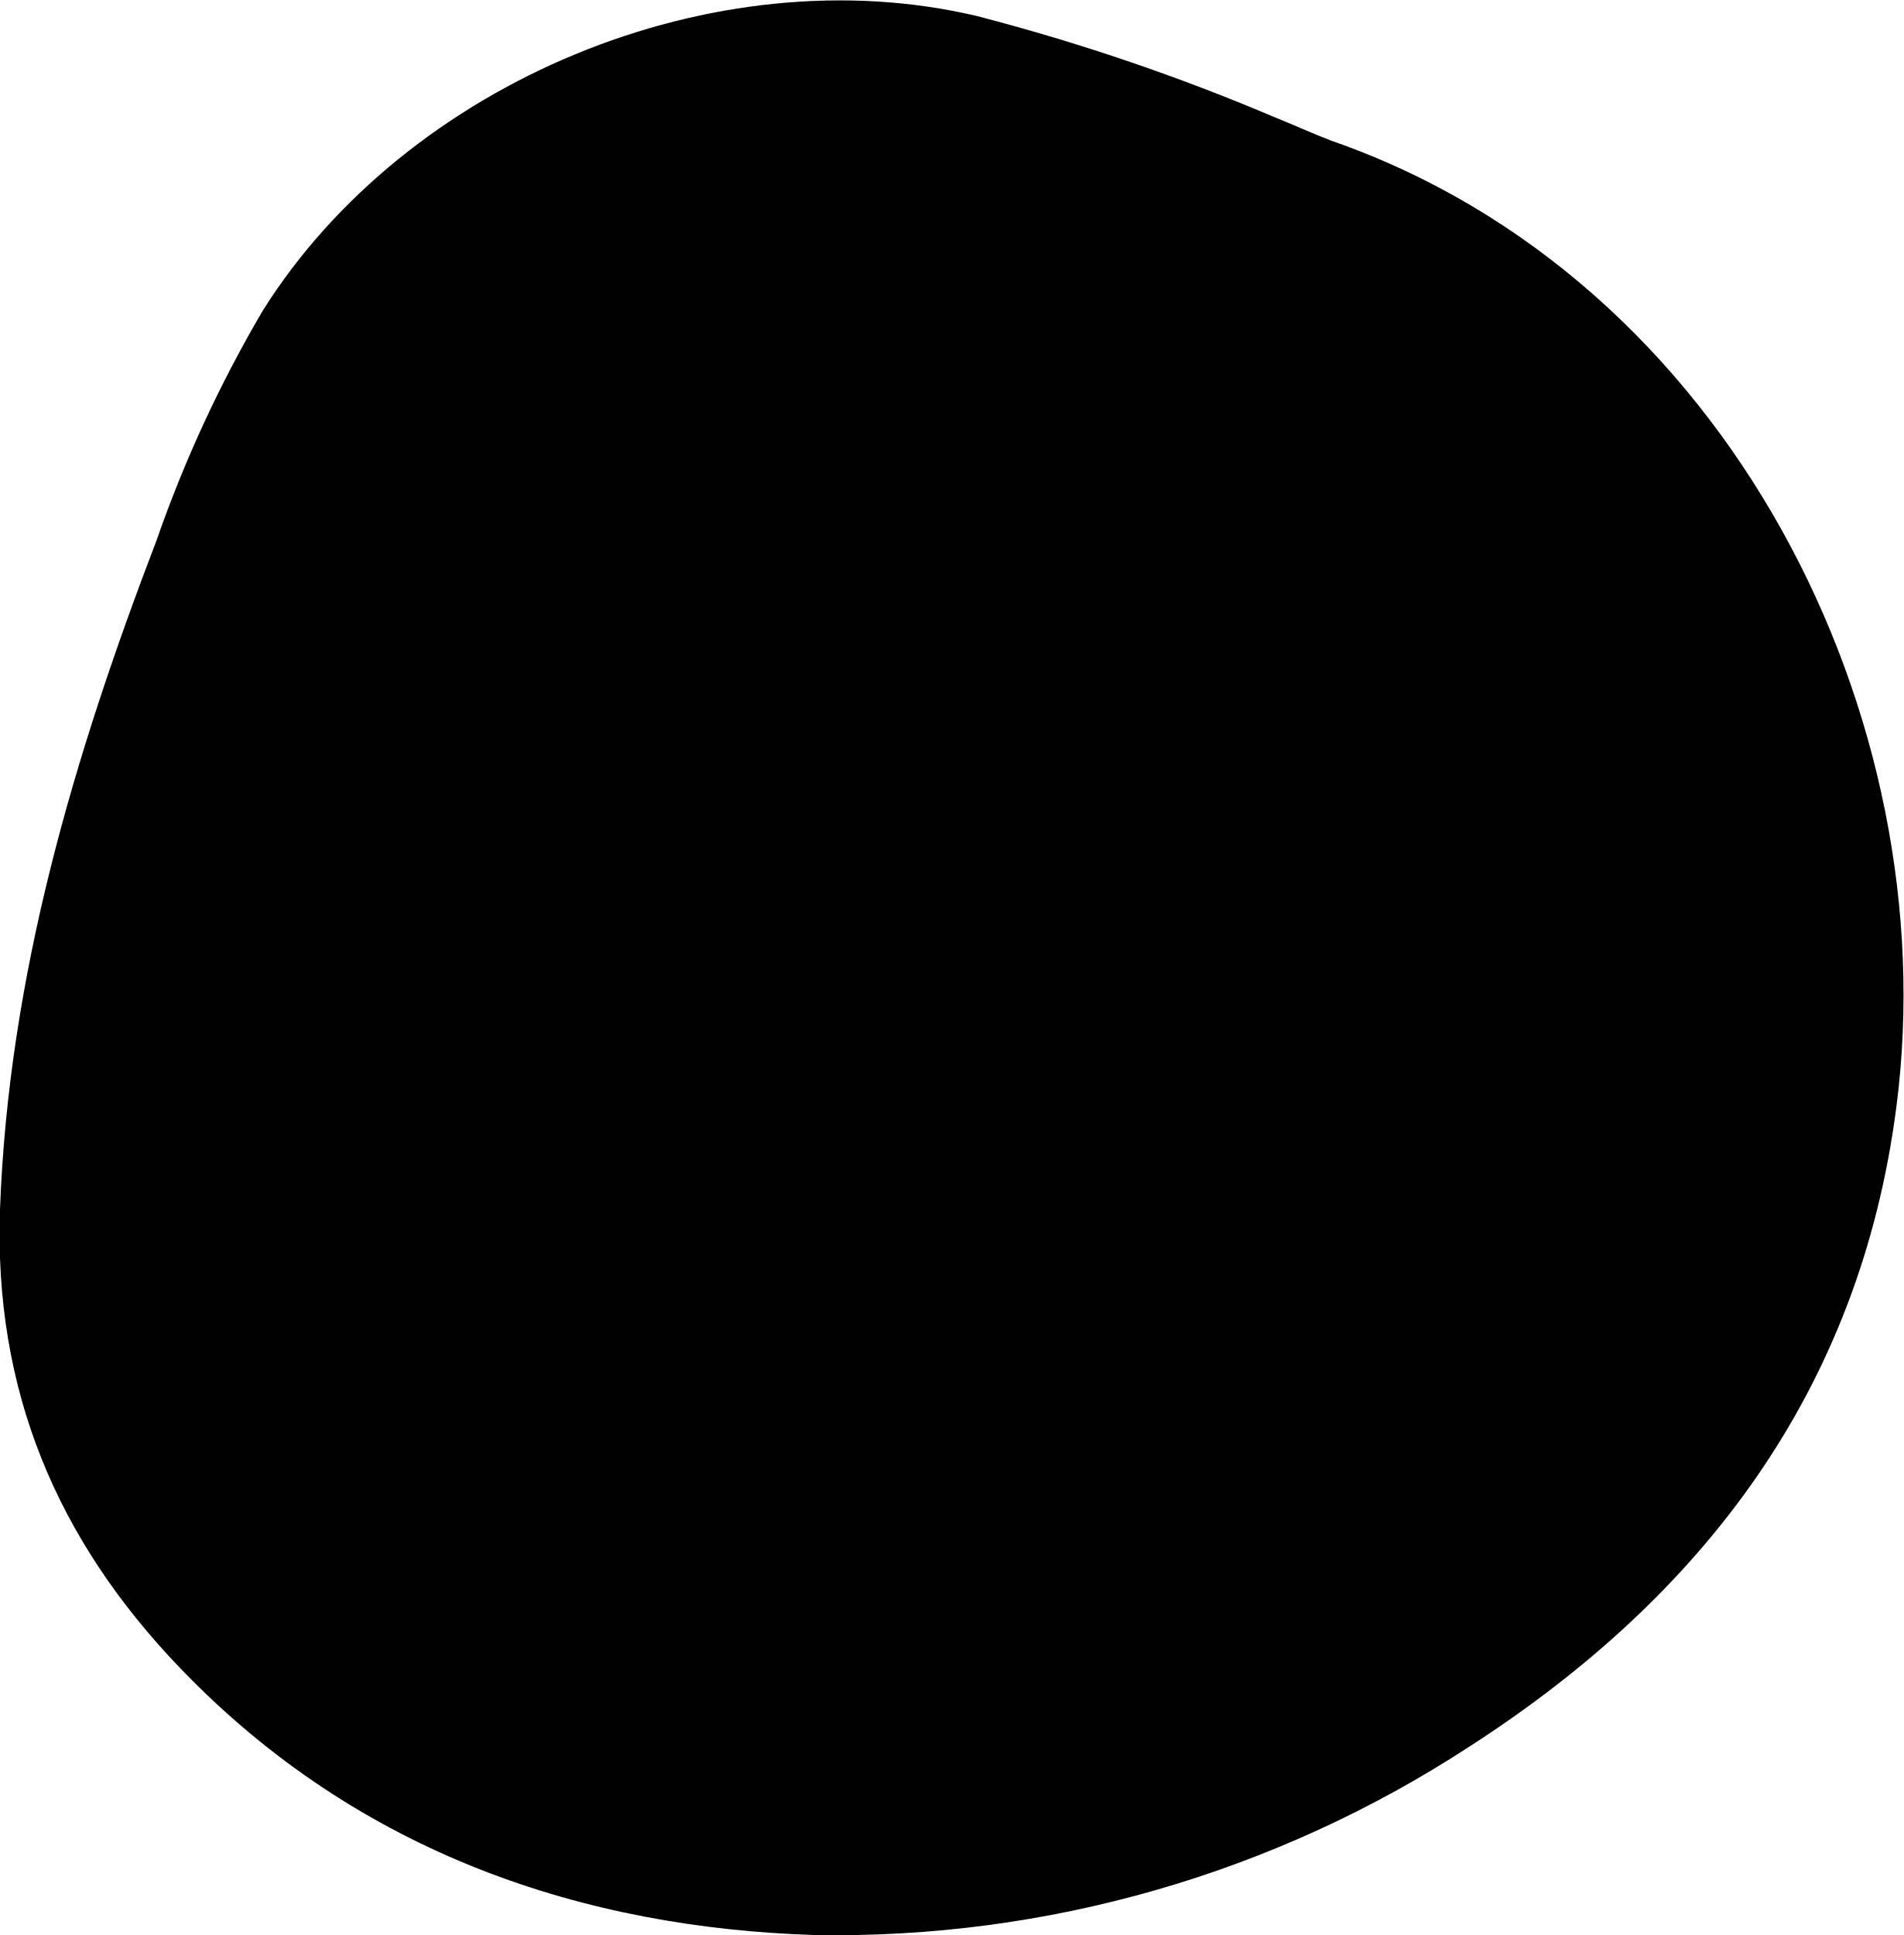
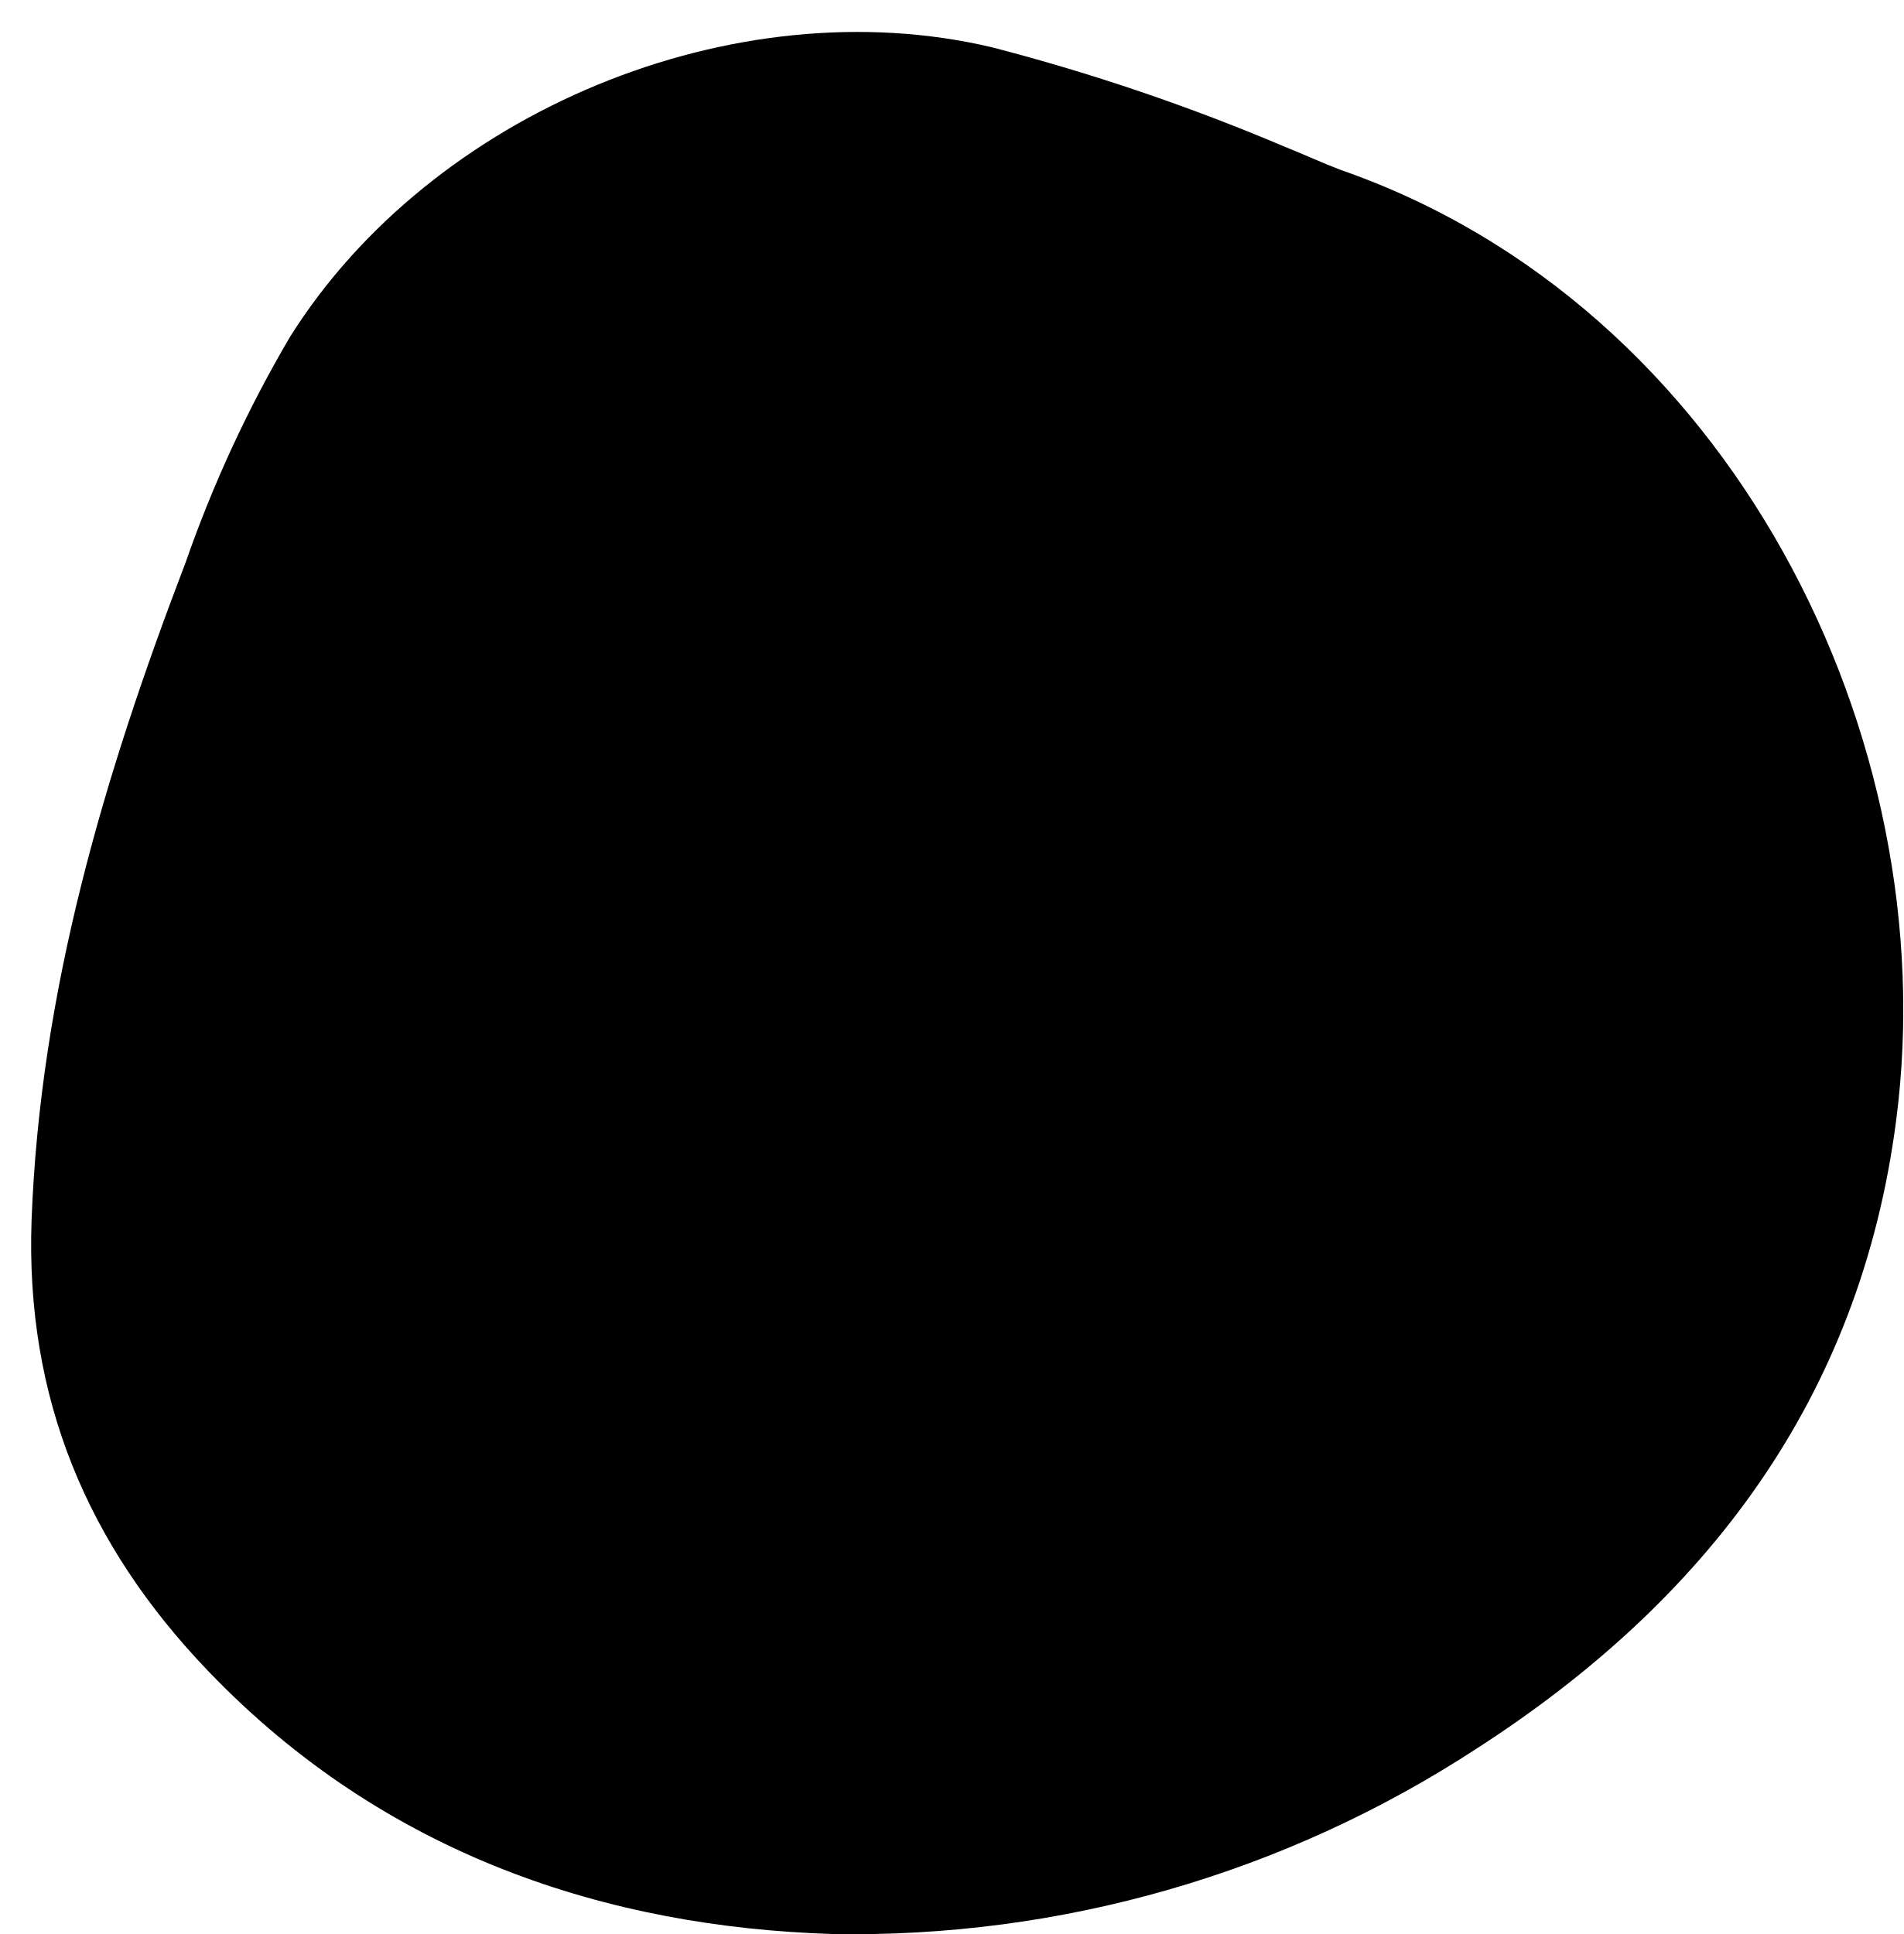
- <svg xmlns="http://www.w3.org/2000/svg" viewBox="0 0 118.62 120.58">
+ <svg xmlns="http://www.w3.org/2000/svg" viewBox="-2 -2 120.62 122.58">
  <path d="M50.72 120.58c-14.09-.45-28.26-4.91-39.53-16.67C3.53 95.92-.39 86.63 0 75.36c.54-14.58 4.61-28.25 9.76-41.7a80.31 80.31 0 0 1 6.62-14.31C25.34 5.09 44.54-2.87 60.88 1a132.68 132.68 0 0 1 18.54 6.3c1.18.47 2.32 1 3.52 1.46 24.77 8.6 38.36 36 35.24 60.18-2.28 17.77-12.13 30.57-26.6 39.89a72.25 72.25 0 0 1-40.86 11.75z" fill="currentColor" />
</svg>
